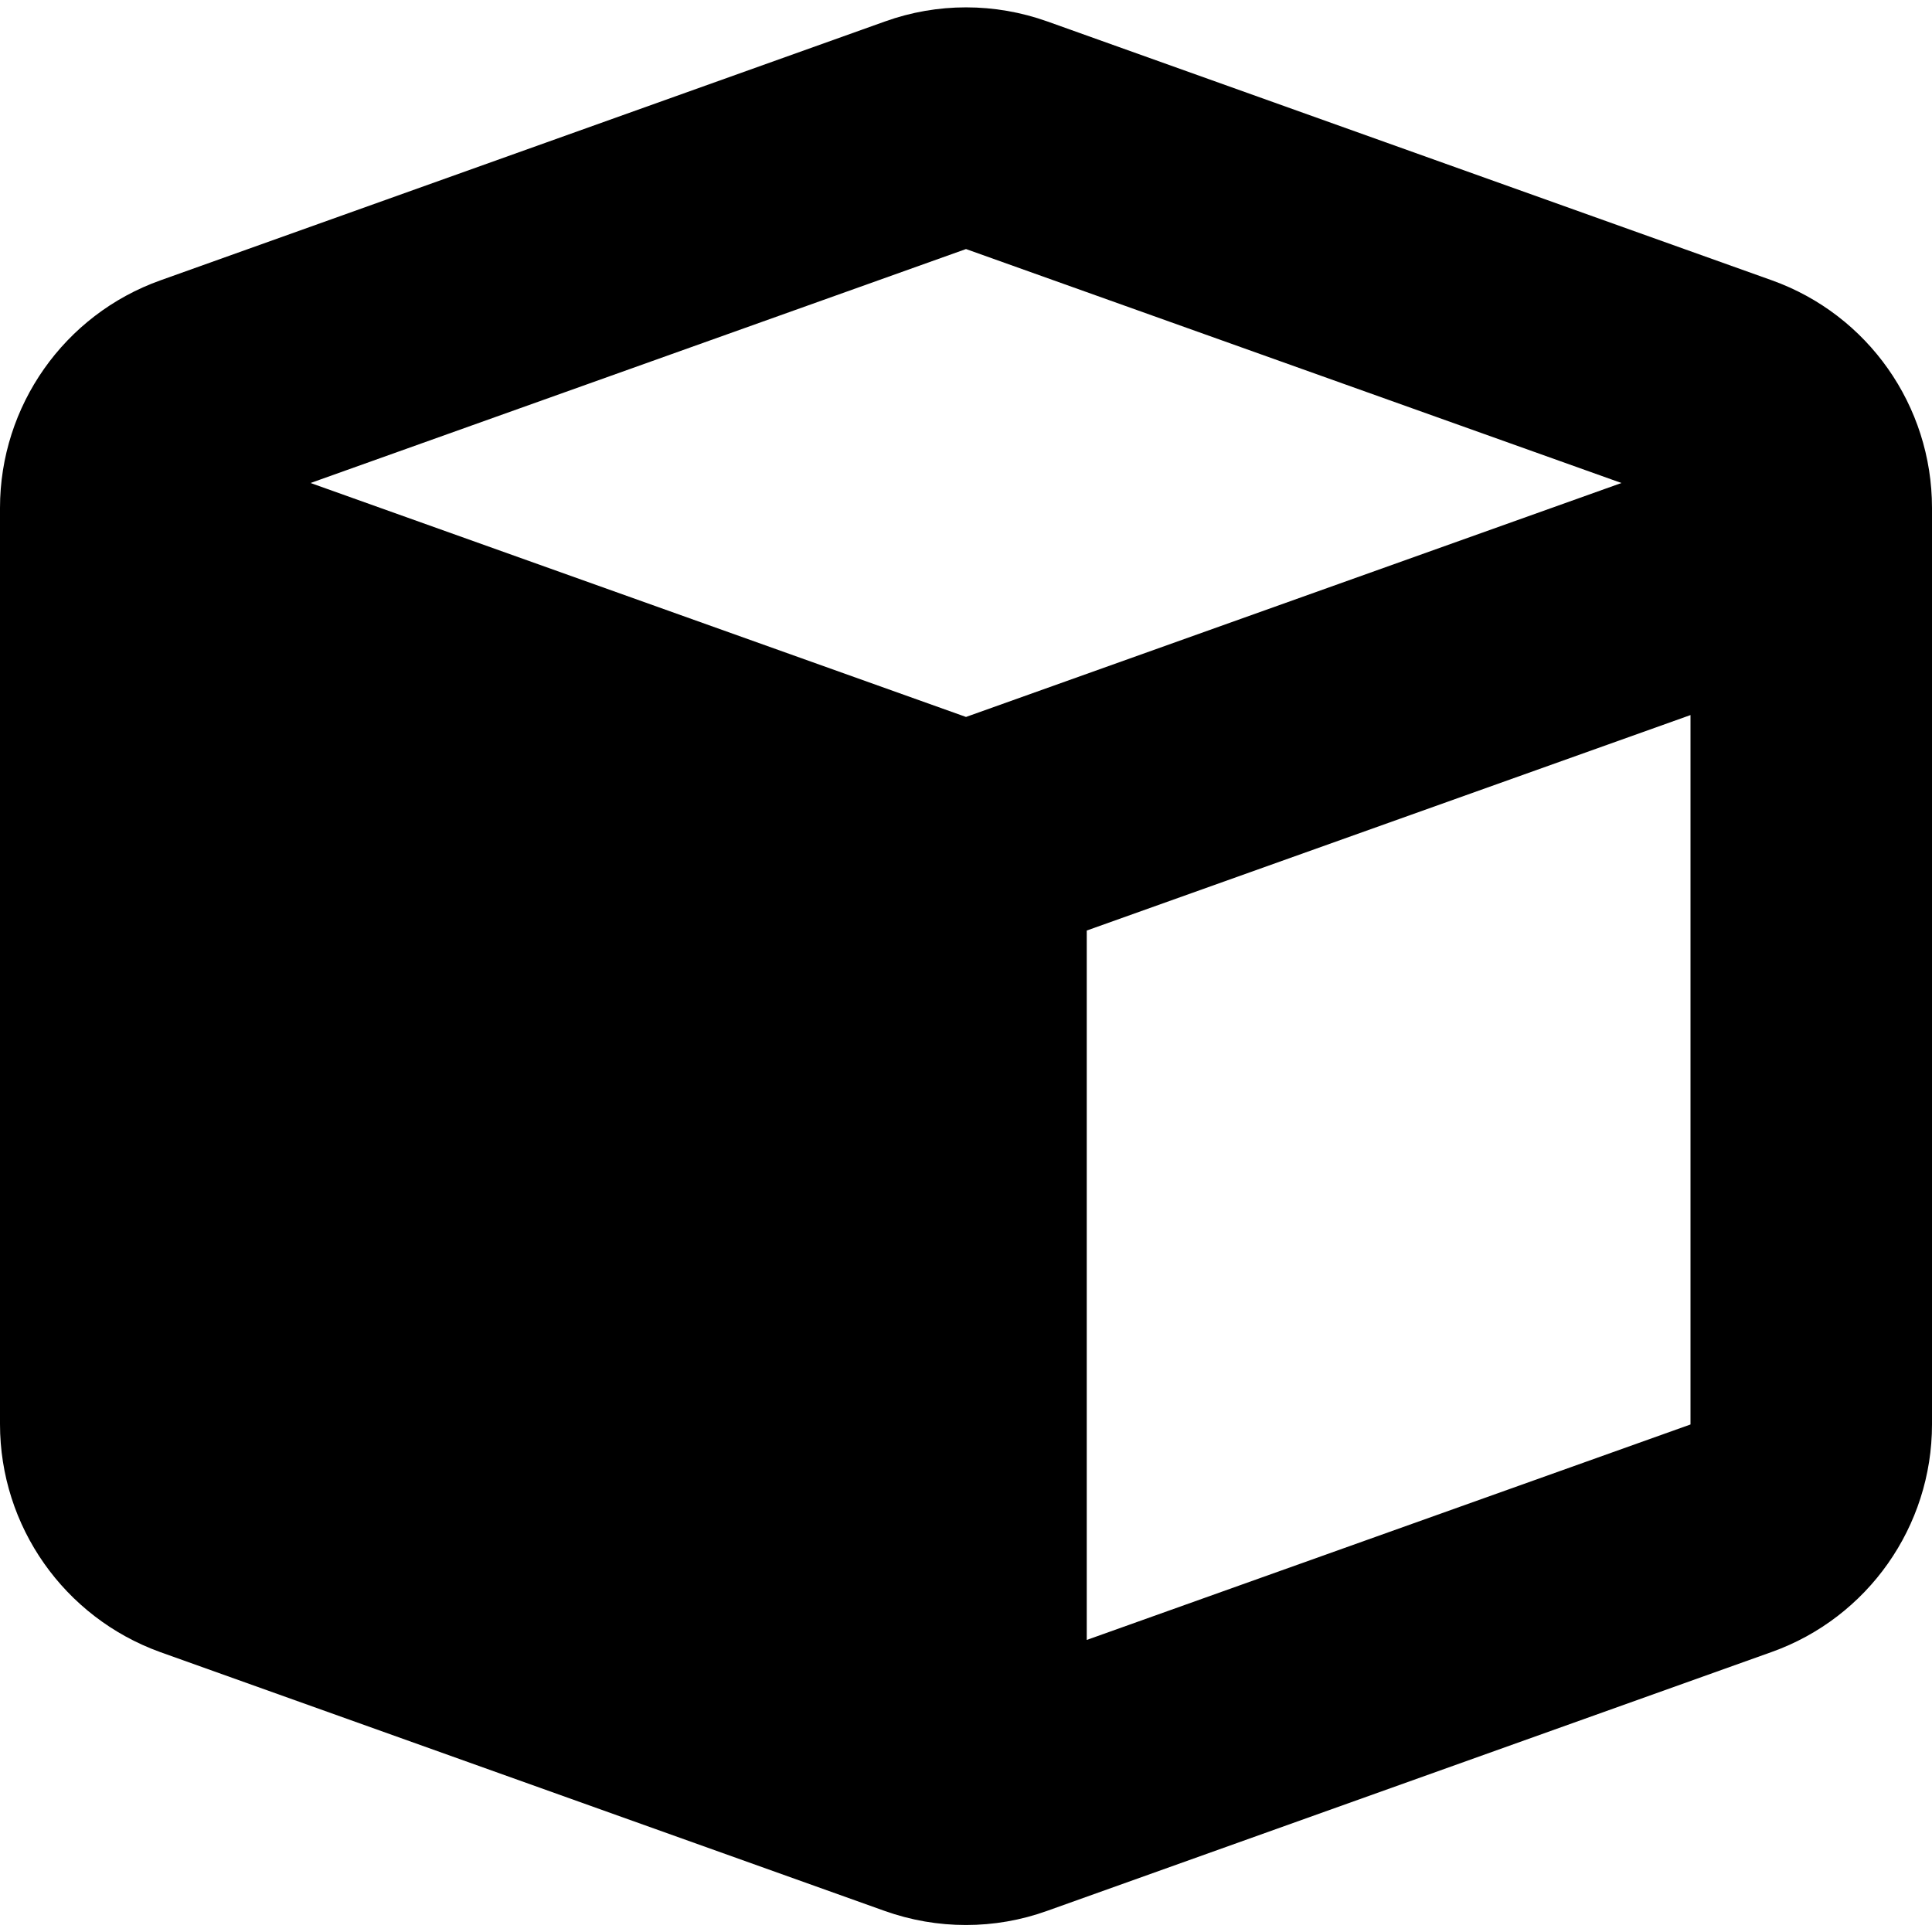
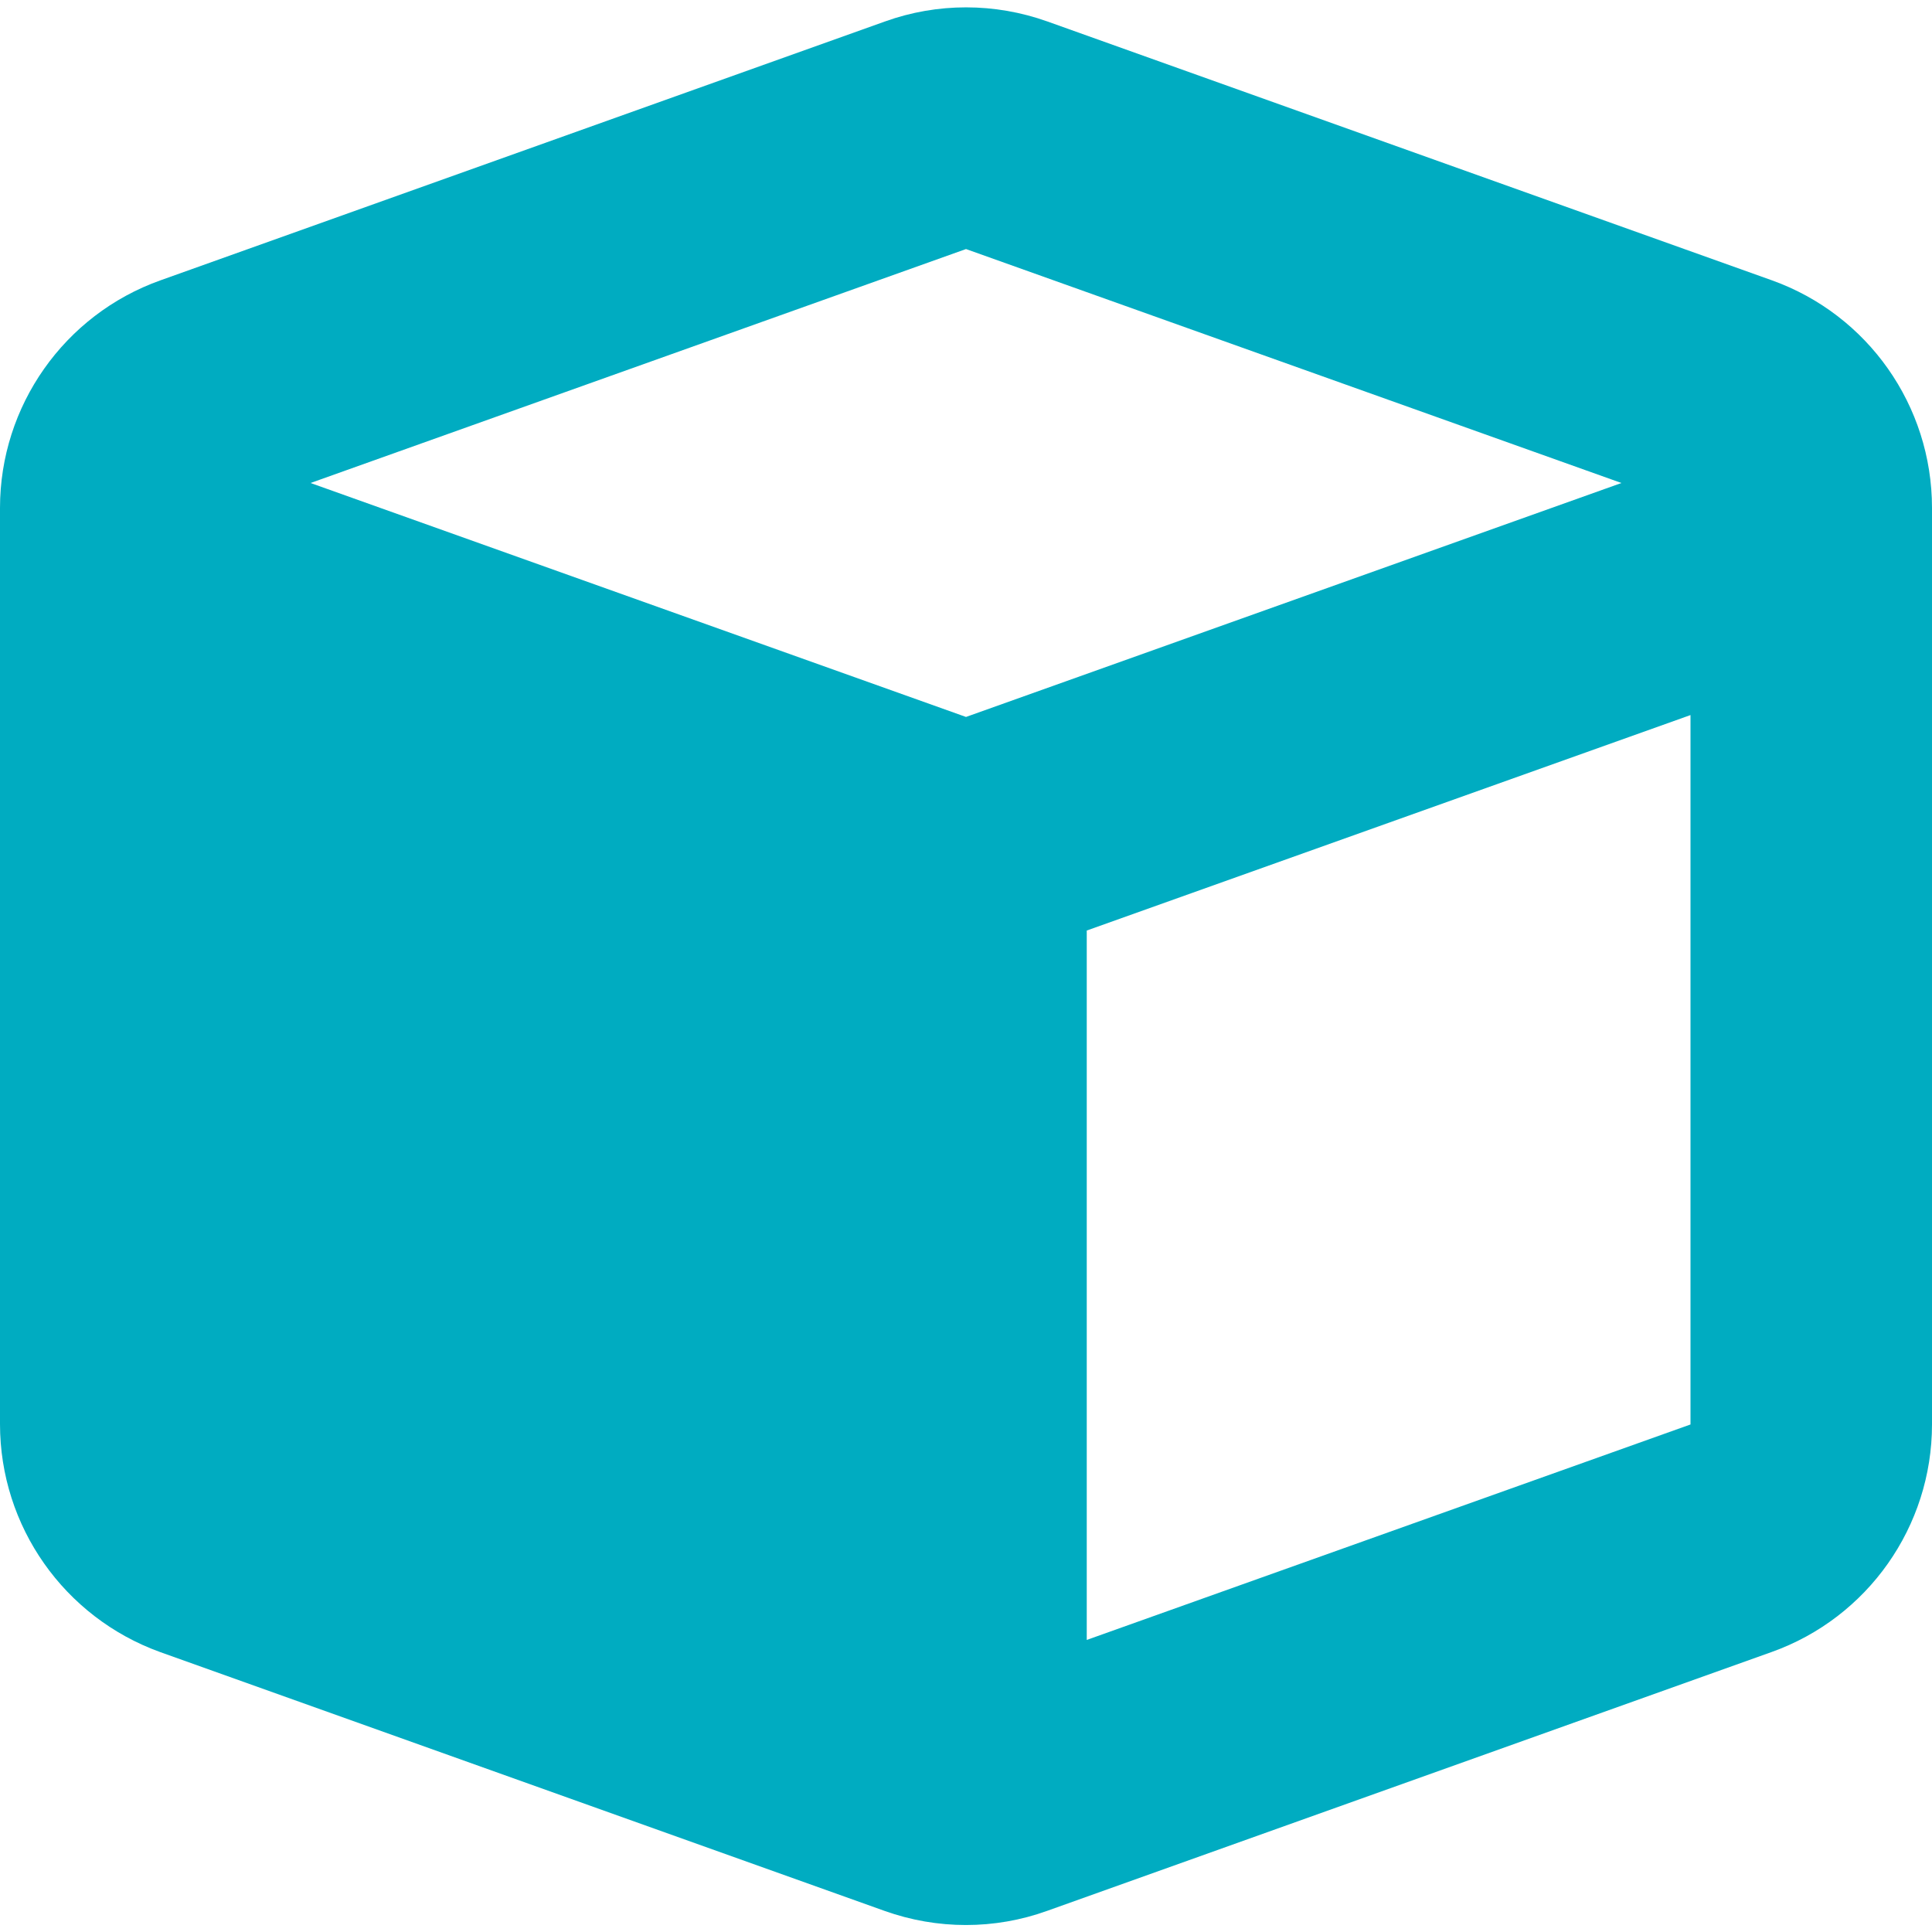
- <svg xmlns="http://www.w3.org/2000/svg" viewBox="0 0 512 512">
+ <svg xmlns="http://www.w3.org/2000/svg" viewBox="0 0 512 512" fill="#00ACC1">
  <path d="M234.5 5.7c13.9-5 29.1-5 43.1 0l192 68.6C495 83.4 512 107.5 512 134.6l0 242.9c0 27-17 51.2-42.5 60.3l-192 68.6c-13.9 5-29.1 5-43.1 0l-192-68.6C17 428.6 0 404.5 0 377.4L0 134.6c0-27 17-51.2 42.5-60.3l192-68.6zM256 66L82.3 128 256 190l173.7-62L256 66zm32 368.6l160-57.1 0-188L288 246.6l0 188z" />
</svg>
